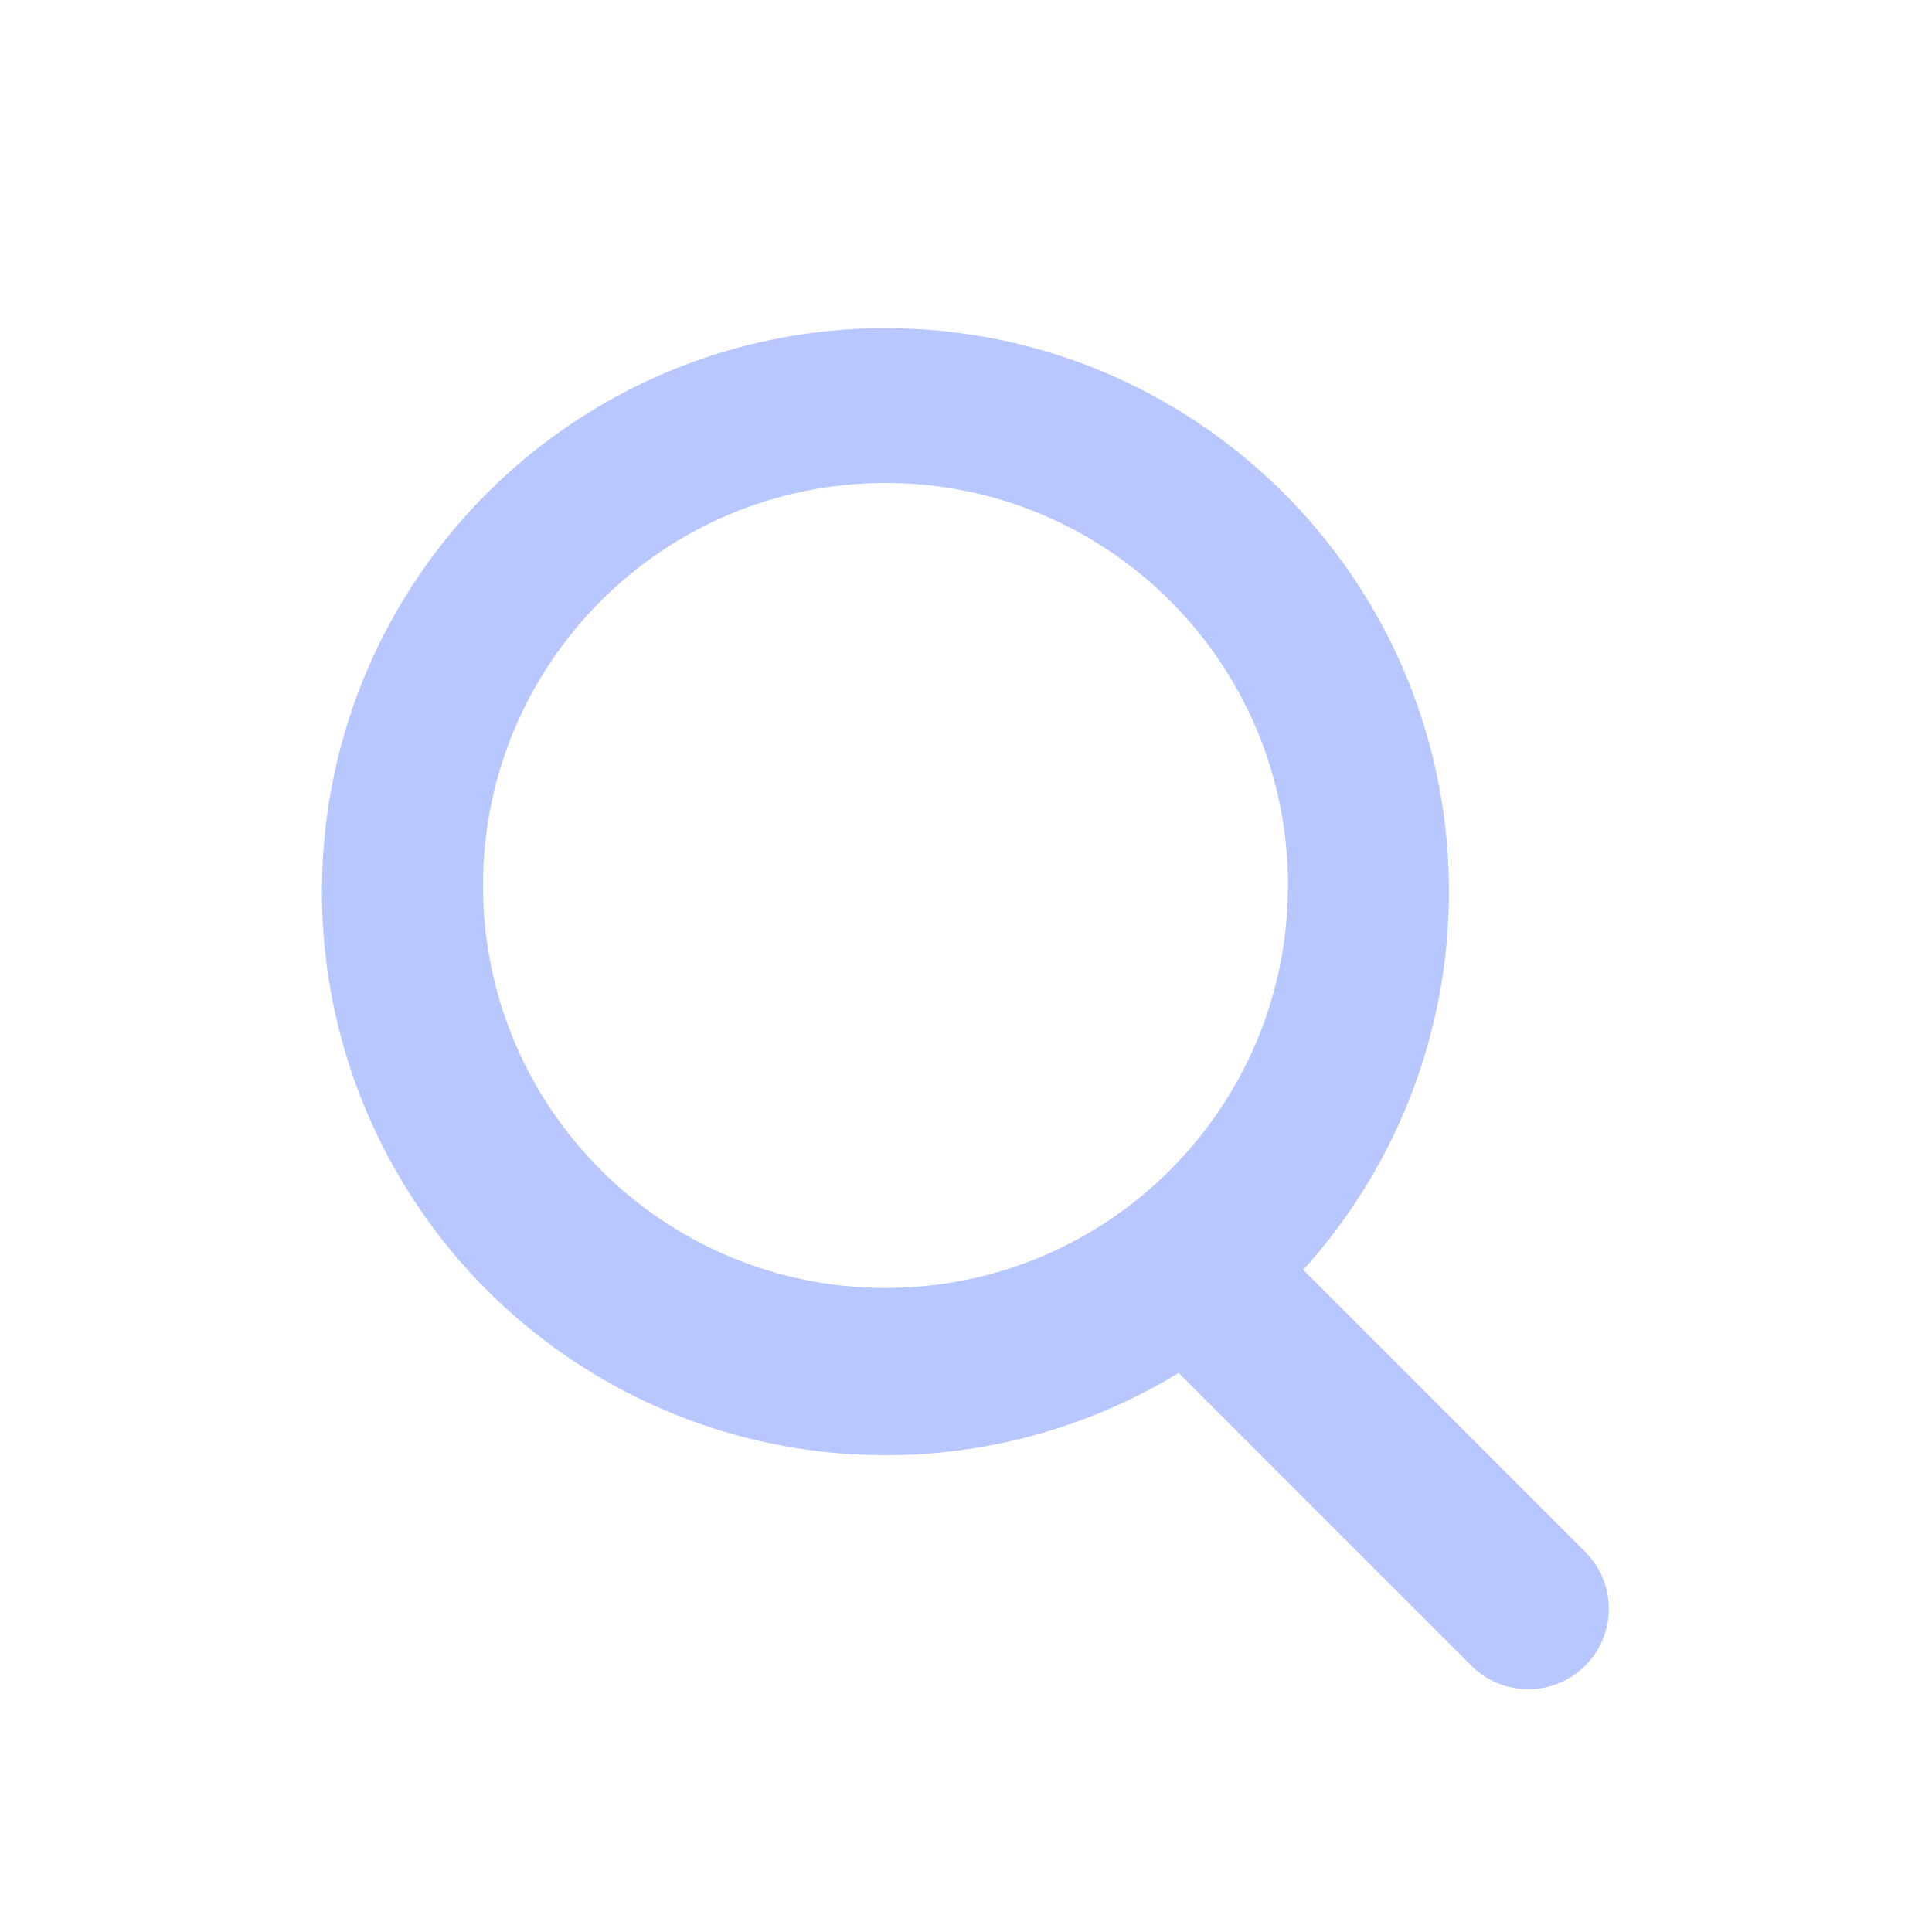
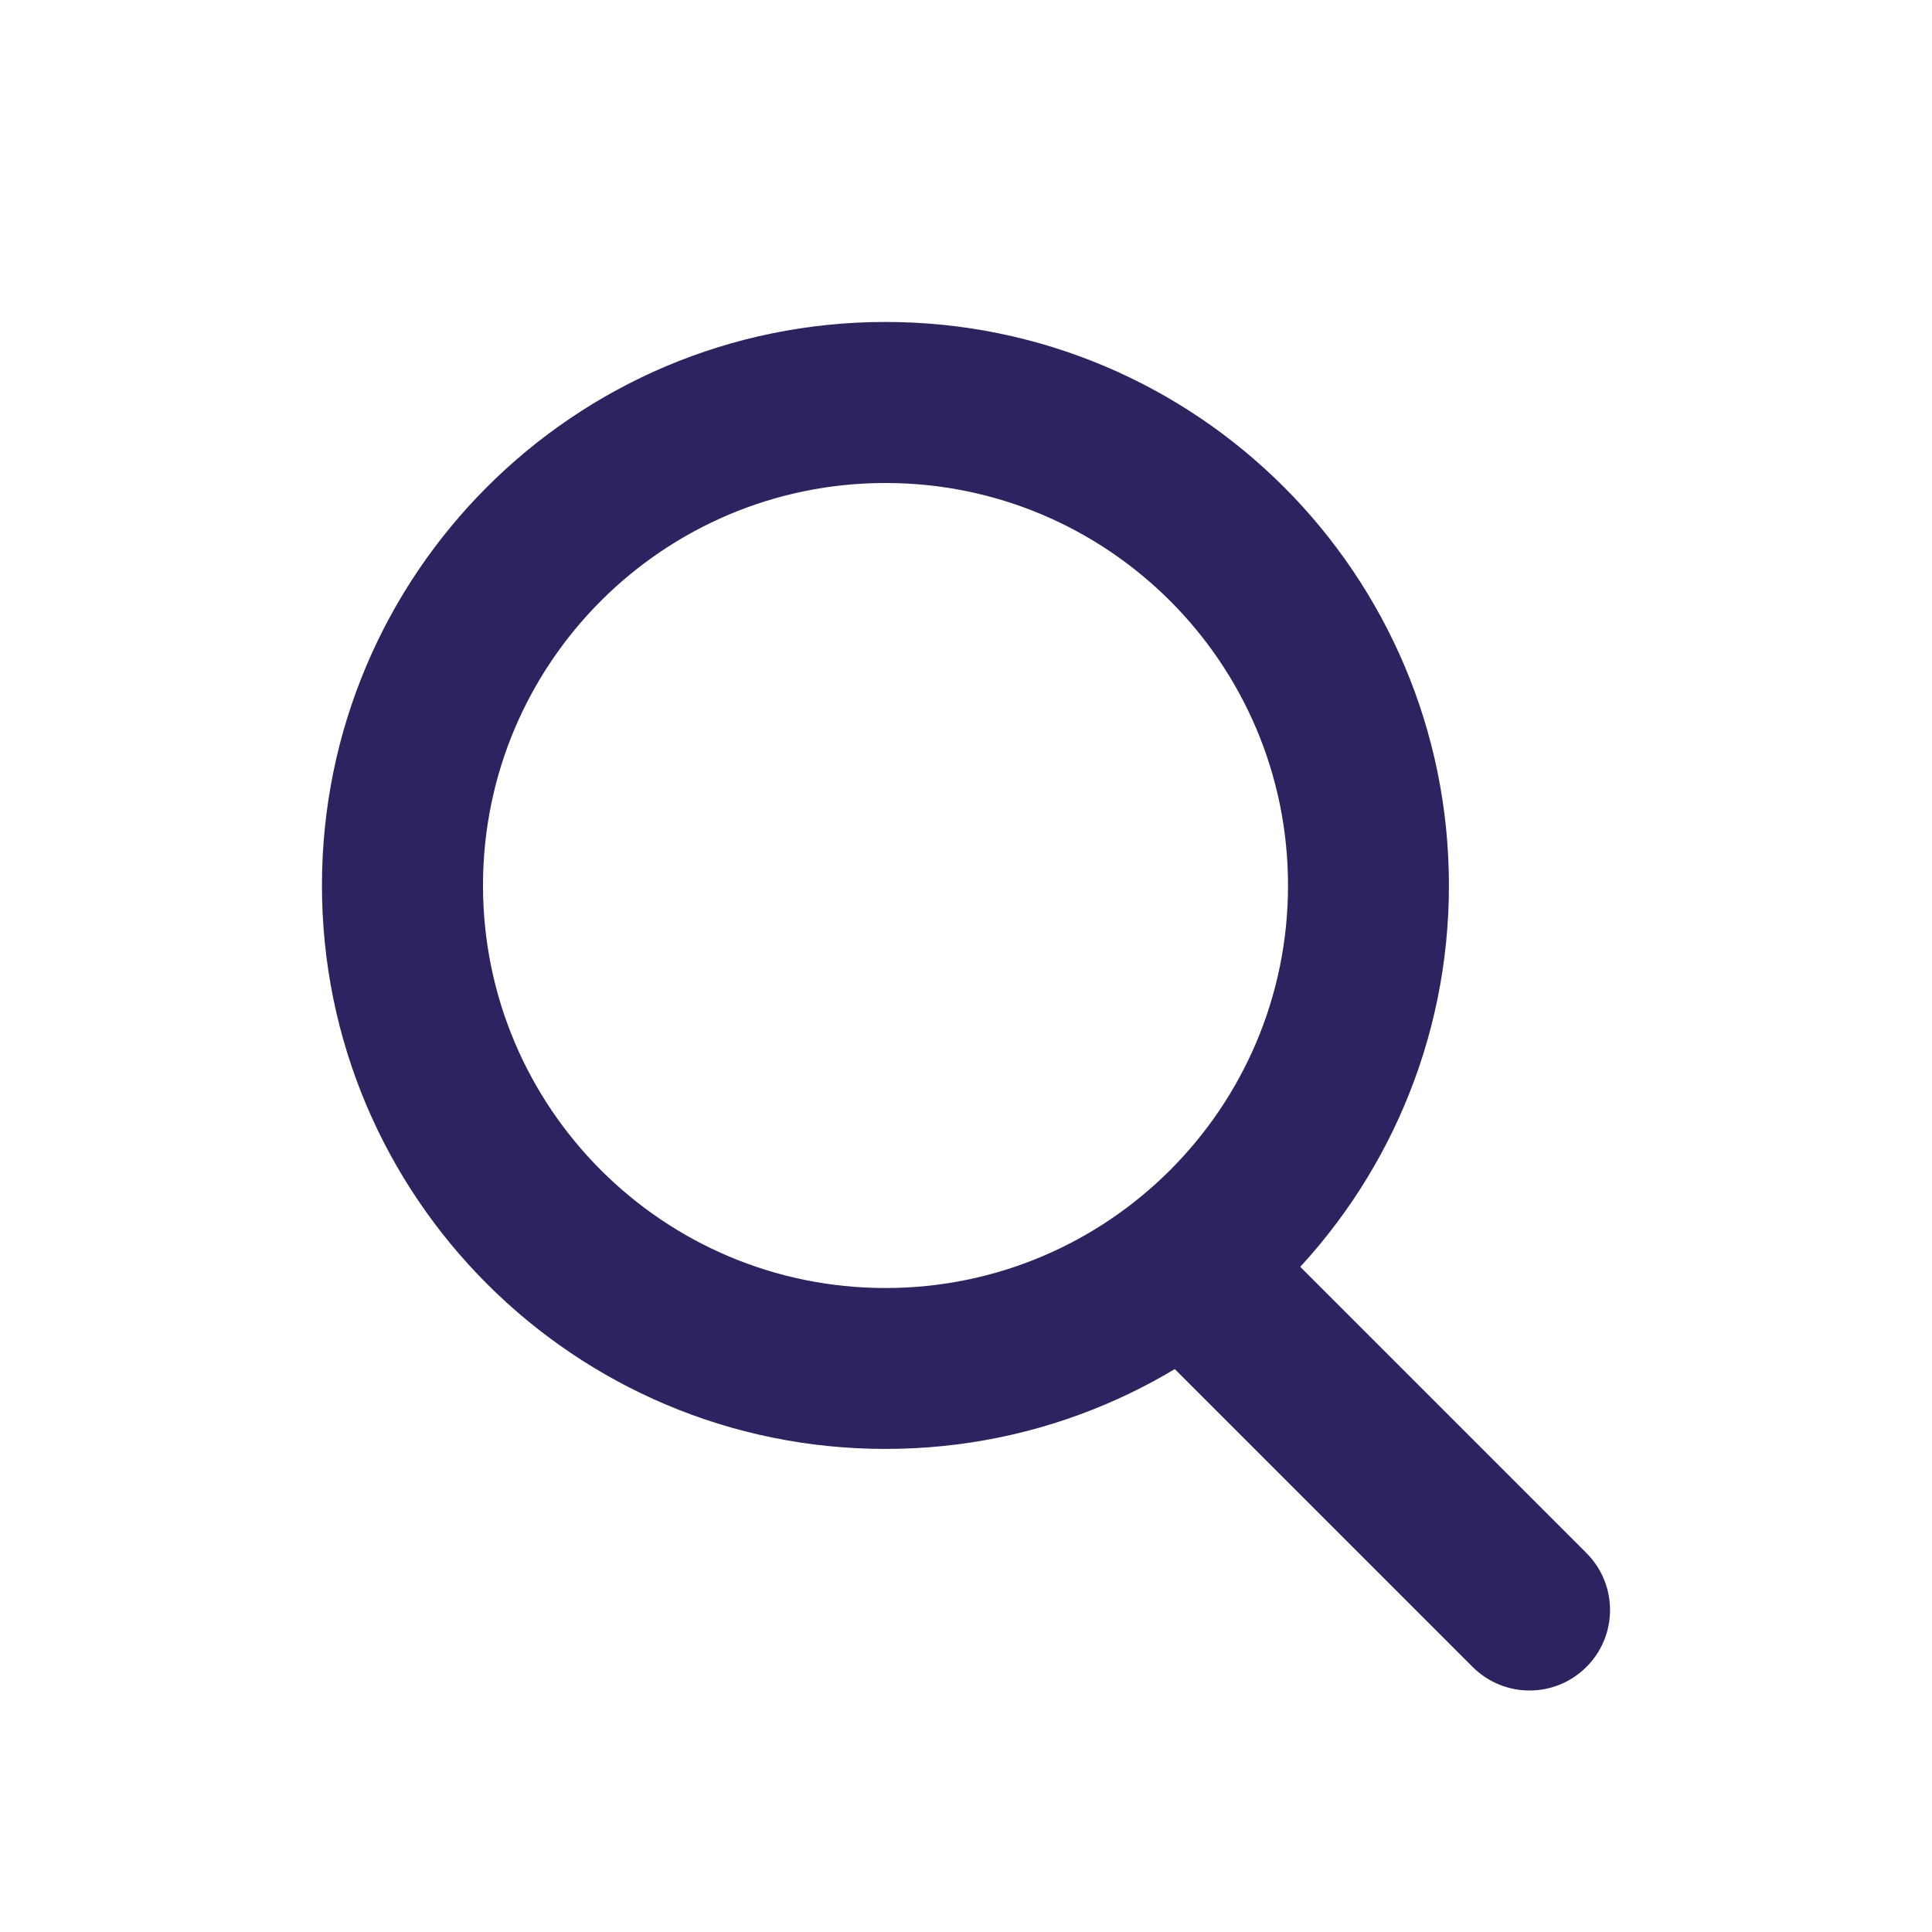
- <svg xmlns="http://www.w3.org/2000/svg" width="28" height="28" fill="none">
-   <g fill="#B8C7FF">
-     <path d="M16.676 19.492a1.167 1.167 0 0 1 1.65-1.65l4.666 4.666a1.167 1.167 0 0 1-1.65 1.65l-4.666-4.666Z" />
-     <path fill-rule="evenodd" d="M4.666 12.833a8.167 8.167 0 1 0 16.333 0 8.167 8.167 0 0 0-16.333 0Zm14 0a5.833 5.833 0 1 1-11.666 0 5.833 5.833 0 0 1 11.667 0Z" clip-rule="evenodd" />
-   </g>
+ <svg xmlns="http://www.w3.org/2000/svg" width="28" height="28" viewBox="0 0 28 28" fill="none">
+   <path d="M16.676 19.492C16.22 19.036 16.22 18.297 16.676 17.842C17.131 17.386 17.87 17.386 18.326 17.842L22.992 22.508C23.448 22.964 23.448 23.703 22.992 24.158C22.537 24.614 21.798 24.614 21.342 24.158L16.676 19.492Z" fill="#2E2360" />
+   <path fill-rule="evenodd" clip-rule="evenodd" d="M4.666 12.833C4.666 17.343 8.322 20.999 12.833 20.999C17.343 20.999 20.999 17.343 20.999 12.833C20.999 8.322 17.343 4.666 12.833 4.666C8.322 4.666 4.666 8.322 4.666 12.833ZM18.667 12.833C18.667 16.055 16.055 18.667 12.833 18.667C9.612 18.667 7 16.055 7 12.833C7 9.612 9.612 7 12.833 7C16.055 7 18.667 9.612 18.667 12.833Z" fill="#2E2360" />
</svg>
